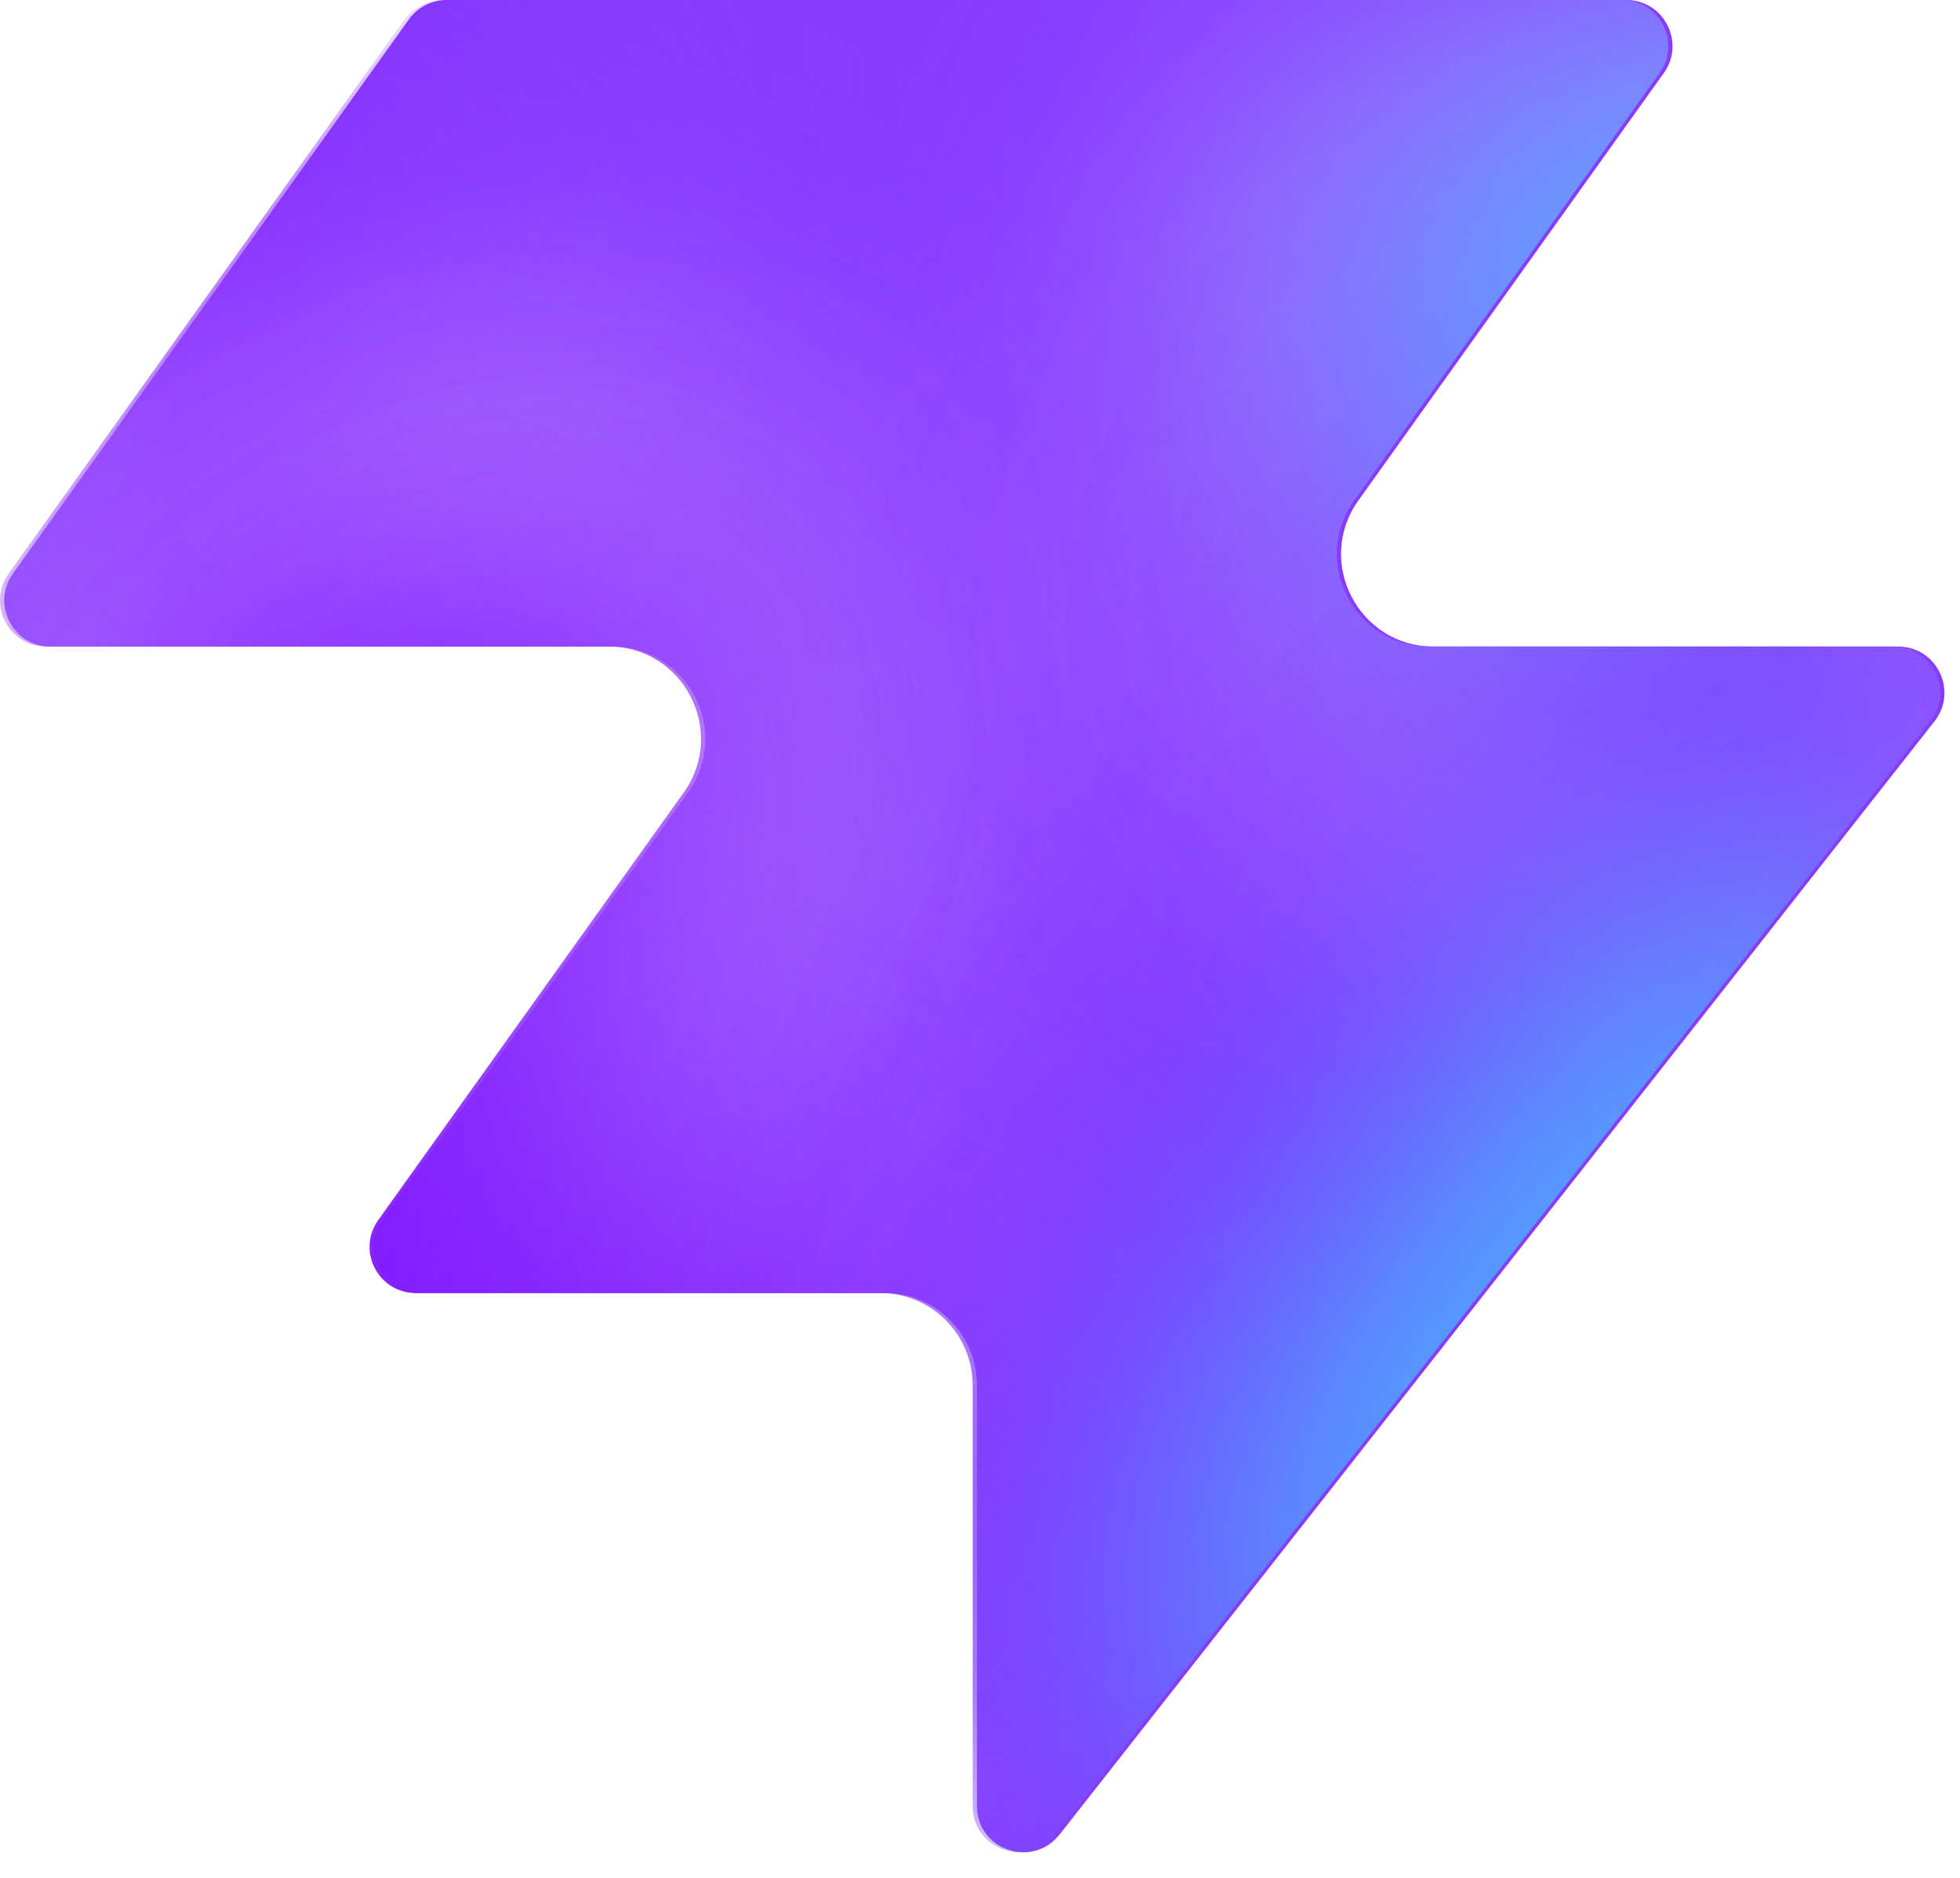
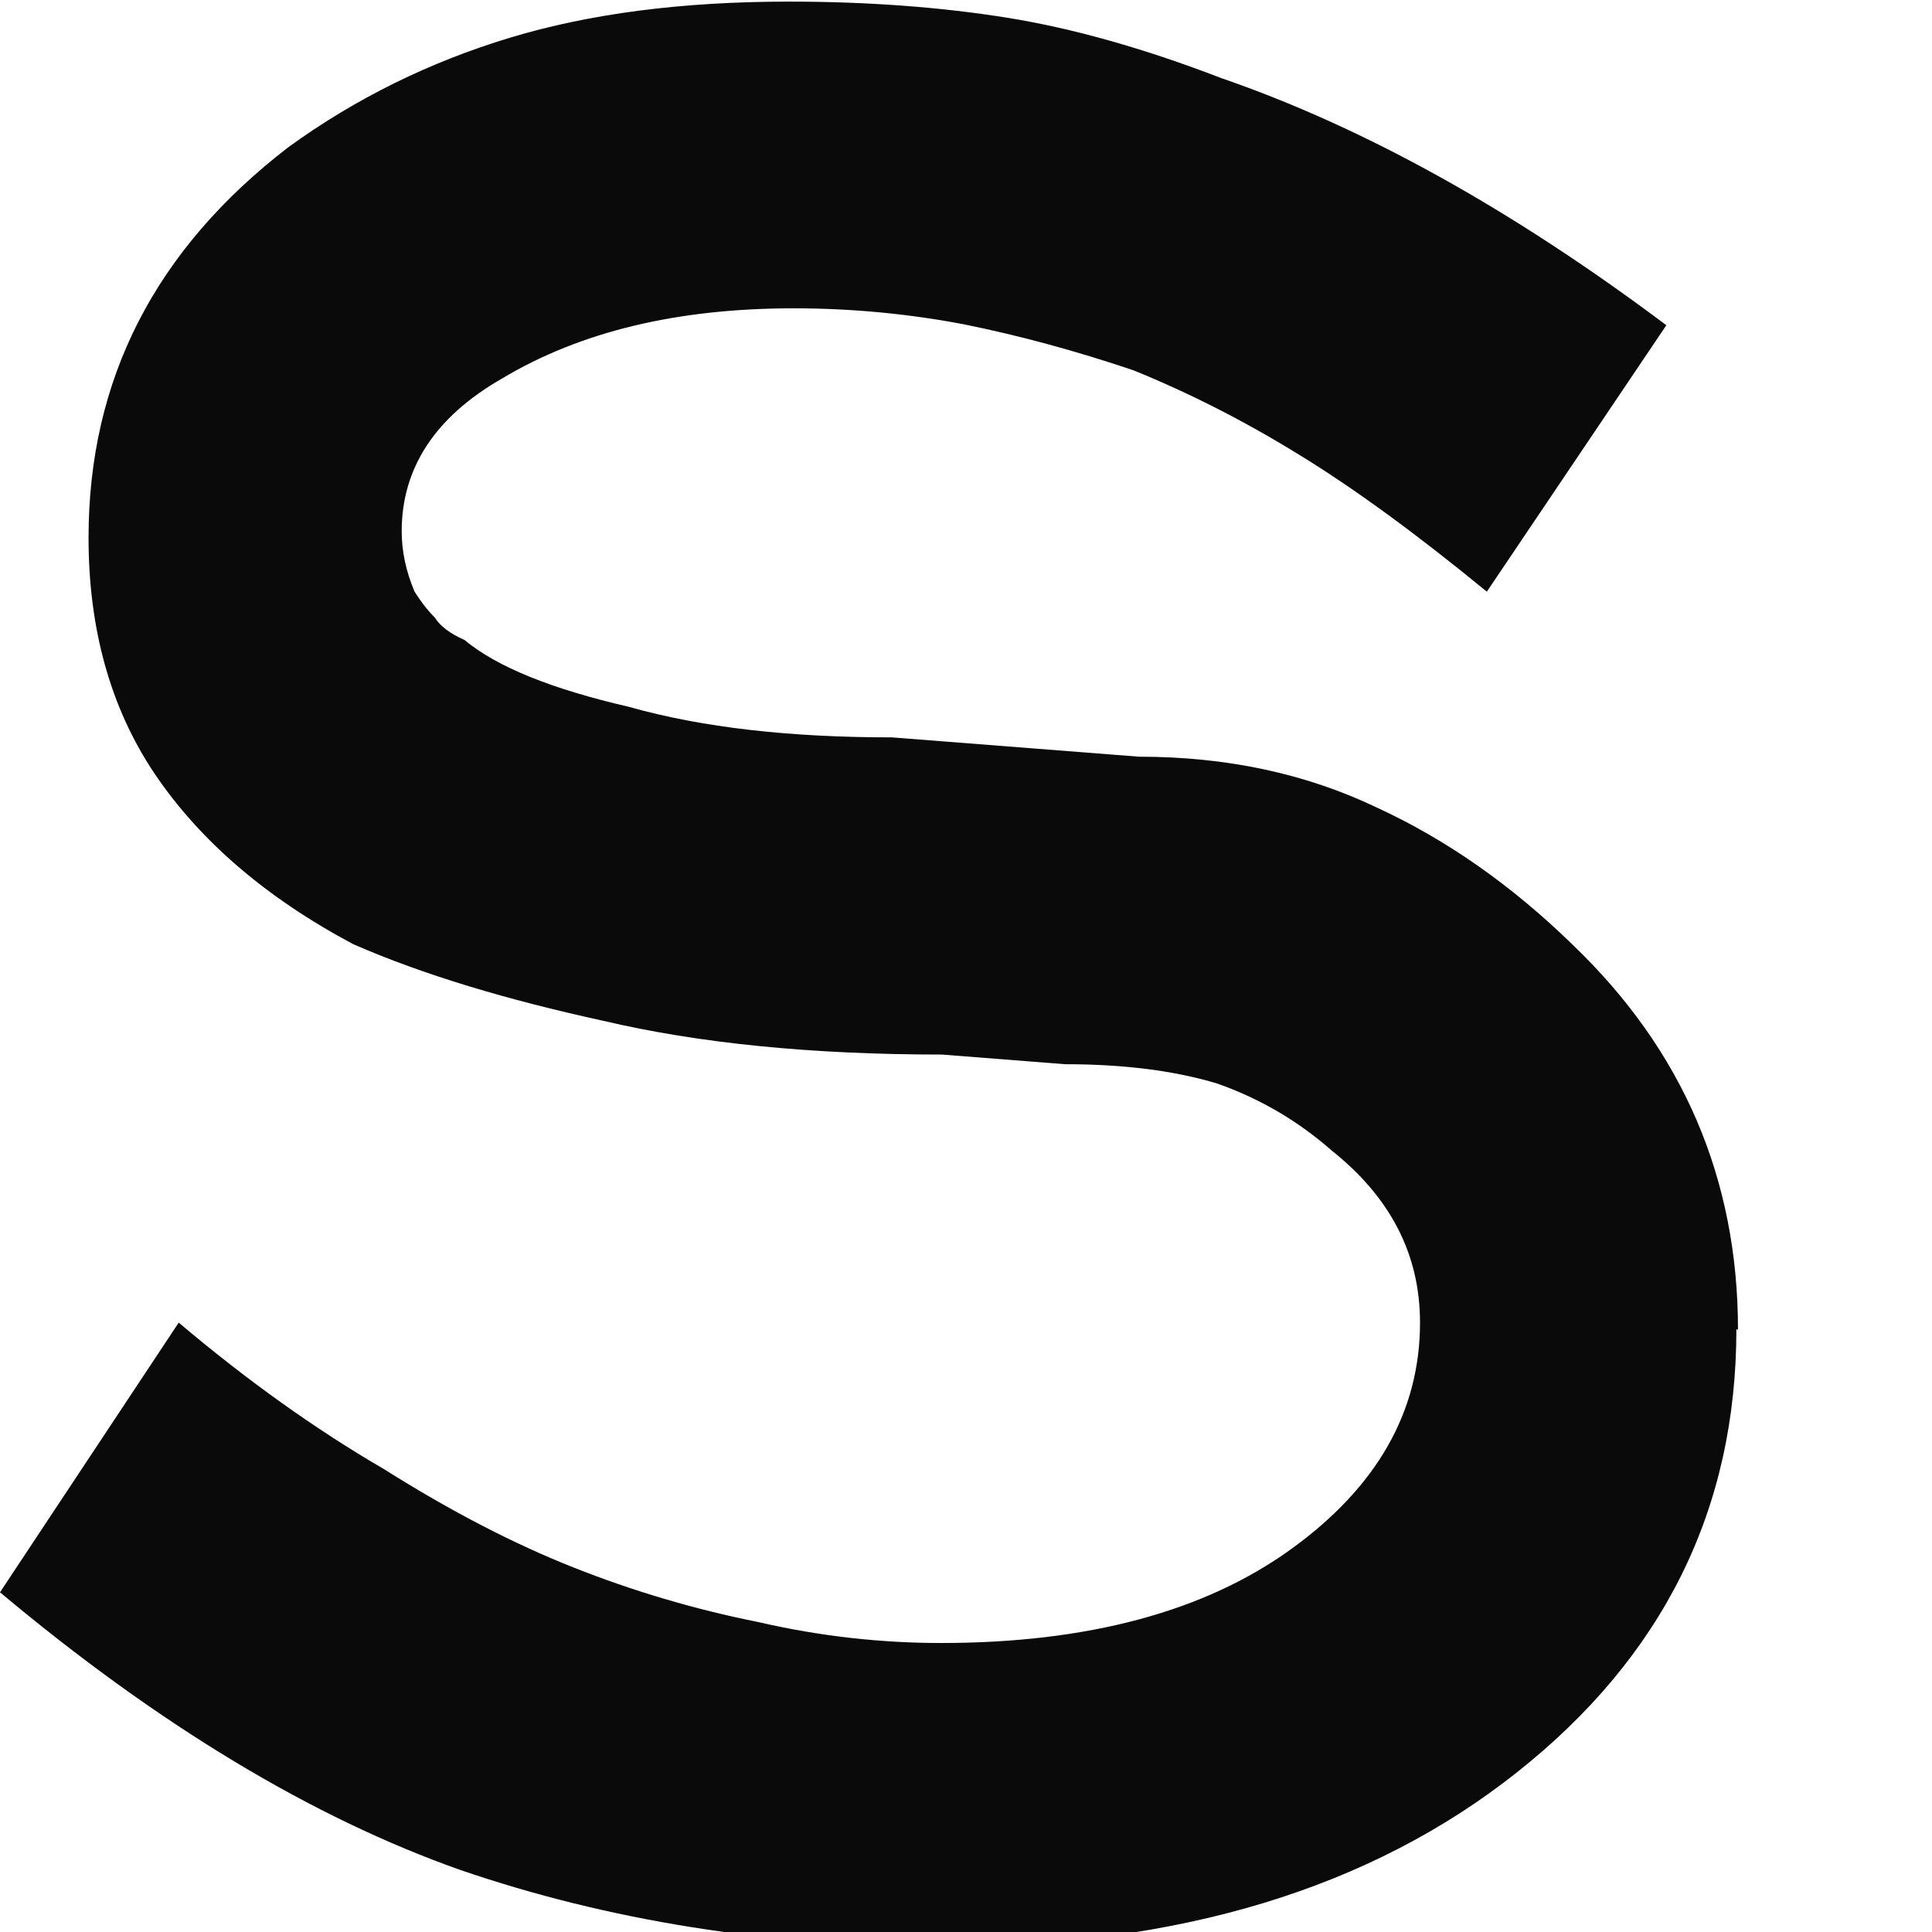
- <svg xmlns="http://www.w3.org/2000/svg" width="48" height="46" fill="none" viewBox="0 0 48 46">
-   <path fill="#863bff" d="M25.946 44.938c-.664.845-2.021.375-2.021-.698V33.937a2.26 2.26 0 0 0-2.262-2.262H10.287c-.92 0-1.456-1.04-.92-1.788l7.48-10.471c1.07-1.497 0-3.578-1.842-3.578H1.237c-.92 0-1.456-1.04-.92-1.788L10.013.474c.214-.297.556-.474.92-.474h28.894c.92 0 1.456 1.04.92 1.788l-7.48 10.471c-1.07 1.498 0 3.579 1.842 3.579h11.377c.943 0 1.473 1.088.89 1.83L25.947 44.94z" style="fill:#863bff;fill:color(display-p3 .525 .23 1);fill-opacity:1" />
-   <mask id="a" width="48" height="46" x="0" y="0" maskUnits="userSpaceOnUse" style="mask-type:alpha">
-     <path fill="#000" d="M25.842 44.938c-.664.844-2.021.375-2.021-.698V33.937a2.26 2.26 0 0 0-2.262-2.262H10.183c-.92 0-1.456-1.04-.92-1.788l7.48-10.471c1.07-1.498 0-3.579-1.842-3.579H1.133c-.92 0-1.456-1.04-.92-1.787L9.91.473c.214-.297.556-.474.92-.474h28.894c.92 0 1.456 1.04.92 1.788l-7.48 10.471c-1.07 1.498 0 3.578 1.842 3.578h11.377c.943 0 1.473 1.088.89 1.832L25.843 44.94z" style="fill:#000;fill-opacity:1" />
-   </mask>
-   <g mask="url(#a)">
-     <g filter="url(#b)">
-       <ellipse cx="5.508" cy="14.704" fill="#ede6ff" rx="5.508" ry="14.704" style="fill:#ede6ff;fill:color(display-p3 .927 .903 1);fill-opacity:1" transform="matrix(.00324 1 1 -.00324 -4.47 31.516)" />
-     </g>
-     <g filter="url(#c)">
-       <ellipse cx="10.399" cy="29.851" fill="#ede6ff" rx="10.399" ry="29.851" style="fill:#ede6ff;fill:color(display-p3 .927 .903 1);fill-opacity:1" transform="matrix(.00324 1 1 -.00324 -39.328 7.883)" />
-     </g>
-     <g filter="url(#d)">
-       <ellipse cx="5.508" cy="30.487" fill="#7e14ff" rx="5.508" ry="30.487" style="fill:#7e14ff;fill:color(display-p3 .492 .077 1);fill-opacity:1" transform="rotate(89.814 -25.913 -14.639)scale(1 -1)" />
-     </g>
-     <g filter="url(#e)">
-       <ellipse cx="5.508" cy="30.599" fill="#7e14ff" rx="5.508" ry="30.599" style="fill:#7e14ff;fill:color(display-p3 .492 .077 1);fill-opacity:1" transform="rotate(89.814 -32.644 -3.334)scale(1 -1)" />
-     </g>
-     <g filter="url(#f)">
-       <ellipse cx="5.508" cy="30.599" fill="#7e14ff" rx="5.508" ry="30.599" style="fill:#7e14ff;fill:color(display-p3 .492 .077 1);fill-opacity:1" transform="matrix(.00324 1 1 -.00324 -34.34 30.47)" />
-     </g>
-     <g filter="url(#g)">
-       <ellipse cx="14.072" cy="22.078" fill="#ede6ff" rx="14.072" ry="22.078" style="fill:#ede6ff;fill:color(display-p3 .927 .903 1);fill-opacity:1" transform="rotate(93.35 24.506 48.493)scale(-1 1)" />
-     </g>
-     <g filter="url(#h)">
-       <ellipse cx="3.47" cy="21.501" fill="#7e14ff" rx="3.47" ry="21.501" style="fill:#7e14ff;fill:color(display-p3 .492 .077 1);fill-opacity:1" transform="rotate(89.009 28.708 47.59)scale(-1 1)" />
-     </g>
-     <g filter="url(#i)">
-       <ellipse cx="3.47" cy="21.501" fill="#7e14ff" rx="3.47" ry="21.501" style="fill:#7e14ff;fill:color(display-p3 .492 .077 1);fill-opacity:1" transform="rotate(89.009 28.708 47.59)scale(-1 1)" />
-     </g>
-     <g filter="url(#j)">
-       <ellipse cx=".387" cy="8.972" fill="#7e14ff" rx="4.407" ry="29.108" style="fill:#7e14ff;fill:color(display-p3 .492 .077 1);fill-opacity:1" transform="rotate(39.51 .387 8.972)" />
-     </g>
-     <g filter="url(#k)">
-       <ellipse cx="47.523" cy="-6.092" fill="#7e14ff" rx="4.407" ry="29.108" style="fill:#7e14ff;fill:color(display-p3 .492 .077 1);fill-opacity:1" transform="rotate(37.892 47.523 -6.092)" />
-     </g>
-     <g filter="url(#l)">
-       <ellipse cx="41.412" cy="6.333" fill="#47bfff" rx="5.971" ry="9.665" style="fill:#47bfff;fill:color(display-p3 .28 .748 1);fill-opacity:1" transform="rotate(37.892 41.412 6.333)" />
-     </g>
-     <g filter="url(#m)">
-       <ellipse cx="-1.879" cy="38.332" fill="#7e14ff" rx="4.407" ry="29.108" style="fill:#7e14ff;fill:color(display-p3 .492 .077 1);fill-opacity:1" transform="rotate(37.892 -1.88 38.332)" />
-     </g>
-     <g filter="url(#n)">
-       <ellipse cx="-1.879" cy="38.332" fill="#7e14ff" rx="4.407" ry="29.108" style="fill:#7e14ff;fill:color(display-p3 .492 .077 1);fill-opacity:1" transform="rotate(37.892 -1.88 38.332)" />
-     </g>
-     <g filter="url(#o)">
-       <ellipse cx="35.651" cy="29.907" fill="#7e14ff" rx="4.407" ry="29.108" style="fill:#7e14ff;fill:color(display-p3 .492 .077 1);fill-opacity:1" transform="rotate(37.892 35.651 29.907)" />
-     </g>
-     <g filter="url(#p)">
-       <ellipse cx="38.418" cy="32.4" fill="#47bfff" rx="5.971" ry="15.297" style="fill:#47bfff;fill:color(display-p3 .28 .748 1);fill-opacity:1" transform="rotate(37.892 38.418 32.4)" />
-     </g>
-   </g>
-   <defs>
-     <filter id="b" width="60.045" height="41.654" x="-19.77" y="16.149" color-interpolation-filters="sRGB" filterUnits="userSpaceOnUse">
-       <feFlood flood-opacity="0" result="BackgroundImageFix" />
-       <feBlend in="SourceGraphic" in2="BackgroundImageFix" result="shape" />
-       <feGaussianBlur result="effect1_foregroundBlur_2002_17158" stdDeviation="7.659" />
-     </filter>
-     <filter id="c" width="90.34" height="51.437" x="-54.613" y="-7.533" color-interpolation-filters="sRGB" filterUnits="userSpaceOnUse">
-       <feFlood flood-opacity="0" result="BackgroundImageFix" />
-       <feBlend in="SourceGraphic" in2="BackgroundImageFix" result="shape" />
-       <feGaussianBlur result="effect1_foregroundBlur_2002_17158" stdDeviation="7.659" />
-     </filter>
-     <filter id="d" width="79.355" height="29.4" x="-49.64" y="2.03" color-interpolation-filters="sRGB" filterUnits="userSpaceOnUse">
-       <feFlood flood-opacity="0" result="BackgroundImageFix" />
-       <feBlend in="SourceGraphic" in2="BackgroundImageFix" result="shape" />
-       <feGaussianBlur result="effect1_foregroundBlur_2002_17158" stdDeviation="4.596" />
-     </filter>
-     <filter id="e" width="79.579" height="29.4" x="-45.045" y="20.029" color-interpolation-filters="sRGB" filterUnits="userSpaceOnUse">
-       <feFlood flood-opacity="0" result="BackgroundImageFix" />
-       <feBlend in="SourceGraphic" in2="BackgroundImageFix" result="shape" />
-       <feGaussianBlur result="effect1_foregroundBlur_2002_17158" stdDeviation="4.596" />
-     </filter>
-     <filter id="f" width="79.579" height="29.4" x="-43.513" y="21.178" color-interpolation-filters="sRGB" filterUnits="userSpaceOnUse">
-       <feFlood flood-opacity="0" result="BackgroundImageFix" />
-       <feBlend in="SourceGraphic" in2="BackgroundImageFix" result="shape" />
-       <feGaussianBlur result="effect1_foregroundBlur_2002_17158" stdDeviation="4.596" />
-     </filter>
-     <filter id="g" width="74.749" height="58.852" x="15.756" y="-17.901" color-interpolation-filters="sRGB" filterUnits="userSpaceOnUse">
-       <feFlood flood-opacity="0" result="BackgroundImageFix" />
-       <feBlend in="SourceGraphic" in2="BackgroundImageFix" result="shape" />
-       <feGaussianBlur result="effect1_foregroundBlur_2002_17158" stdDeviation="7.659" />
-     </filter>
-     <filter id="h" width="61.377" height="25.362" x="23.548" y="2.284" color-interpolation-filters="sRGB" filterUnits="userSpaceOnUse">
-       <feFlood flood-opacity="0" result="BackgroundImageFix" />
-       <feBlend in="SourceGraphic" in2="BackgroundImageFix" result="shape" />
-       <feGaussianBlur result="effect1_foregroundBlur_2002_17158" stdDeviation="4.596" />
-     </filter>
-     <filter id="i" width="61.377" height="25.362" x="23.548" y="2.284" color-interpolation-filters="sRGB" filterUnits="userSpaceOnUse">
-       <feFlood flood-opacity="0" result="BackgroundImageFix" />
-       <feBlend in="SourceGraphic" in2="BackgroundImageFix" result="shape" />
-       <feGaussianBlur result="effect1_foregroundBlur_2002_17158" stdDeviation="4.596" />
-     </filter>
-     <filter id="j" width="56.045" height="63.649" x="-27.636" y="-22.853" color-interpolation-filters="sRGB" filterUnits="userSpaceOnUse">
-       <feFlood flood-opacity="0" result="BackgroundImageFix" />
-       <feBlend in="SourceGraphic" in2="BackgroundImageFix" result="shape" />
-       <feGaussianBlur result="effect1_foregroundBlur_2002_17158" stdDeviation="4.596" />
-     </filter>
-     <filter id="k" width="54.814" height="64.646" x="20.116" y="-38.415" color-interpolation-filters="sRGB" filterUnits="userSpaceOnUse">
-       <feFlood flood-opacity="0" result="BackgroundImageFix" />
-       <feBlend in="SourceGraphic" in2="BackgroundImageFix" result="shape" />
-       <feGaussianBlur result="effect1_foregroundBlur_2002_17158" stdDeviation="4.596" />
-     </filter>
-     <filter id="l" width="33.541" height="35.313" x="24.641" y="-11.323" color-interpolation-filters="sRGB" filterUnits="userSpaceOnUse">
-       <feFlood flood-opacity="0" result="BackgroundImageFix" />
-       <feBlend in="SourceGraphic" in2="BackgroundImageFix" result="shape" />
-       <feGaussianBlur result="effect1_foregroundBlur_2002_17158" stdDeviation="4.596" />
-     </filter>
-     <filter id="m" width="54.814" height="64.646" x="-29.286" y="6.009" color-interpolation-filters="sRGB" filterUnits="userSpaceOnUse">
-       <feFlood flood-opacity="0" result="BackgroundImageFix" />
-       <feBlend in="SourceGraphic" in2="BackgroundImageFix" result="shape" />
-       <feGaussianBlur result="effect1_foregroundBlur_2002_17158" stdDeviation="4.596" />
-     </filter>
-     <filter id="n" width="54.814" height="64.646" x="-29.286" y="6.009" color-interpolation-filters="sRGB" filterUnits="userSpaceOnUse">
-       <feFlood flood-opacity="0" result="BackgroundImageFix" />
-       <feBlend in="SourceGraphic" in2="BackgroundImageFix" result="shape" />
-       <feGaussianBlur result="effect1_foregroundBlur_2002_17158" stdDeviation="4.596" />
-     </filter>
-     <filter id="o" width="54.814" height="64.646" x="8.244" y="-2.416" color-interpolation-filters="sRGB" filterUnits="userSpaceOnUse">
-       <feFlood flood-opacity="0" result="BackgroundImageFix" />
-       <feBlend in="SourceGraphic" in2="BackgroundImageFix" result="shape" />
-       <feGaussianBlur result="effect1_foregroundBlur_2002_17158" stdDeviation="4.596" />
-     </filter>
-     <filter id="p" width="39.409" height="43.623" x="18.713" y="10.588" color-interpolation-filters="sRGB" filterUnits="userSpaceOnUse">
-       <feFlood flood-opacity="0" result="BackgroundImageFix" />
-       <feBlend in="SourceGraphic" in2="BackgroundImageFix" result="shape" />
-       <feGaussianBlur result="effect1_foregroundBlur_2002_17158" stdDeviation="4.596" />
-     </filter>
-   </defs>
+ <svg xmlns="http://www.w3.org/2000/svg" viewBox="0 0 24 24">
+   <style>
+     .s-mark { fill: #0A0A0A; }
+     @media (prefers-color-scheme: dark) {
+       .s-mark { fill: #F5F5F0; }
+     }
+   </style>
+   <path class="s-mark" d="M21.57,16.51c0,2.24-.91,4.07-2.73,5.51-1.82,1.44-4.19,2.16-7.12,2.16-2.16,0-4.16-.32-6-.95-1.84-.65-3.75-1.8-5.72-3.45l2.22-3.35c.84.71,1.69,1.32,2.55,1.82.84.53,1.62.93,2.35,1.22.73.29,1.5.52,2.3.68.78.18,1.54.26,2.27.26,1.82,0,3.27-.39,4.34-1.16s1.61-1.71,1.61-2.82c0-.85-.37-1.56-1.1-2.14-.41-.36-.88-.64-1.42-.83-.53-.16-1.16-.24-1.89-.24l-1.53-.12c-1.62,0-3.02-.14-4.21-.42-1.19-.26-2.23-.57-3.1-.95-1.09-.58-1.91-1.29-2.47-2.12-.55-.82-.82-1.8-.82-2.93,0-1.97.83-3.58,2.48-4.85.84-.61,1.76-1.06,2.75-1.36.99-.3,2.14-.45,3.47-.45.99,0,1.9.07,2.71.2.81.13,1.7.38,2.66.75,1.77.61,3.61,1.63,5.53,3.07l-2.23,3.31c-.89-.73-1.66-1.29-2.33-1.7-.68-.42-1.37-.77-2.06-1.05-.71-.24-1.41-.43-2.1-.57-.68-.13-1.39-.2-2.12-.2-1.45,0-2.65.29-3.62.87-.84.48-1.25,1.12-1.25,1.9,0,.24.05.49.16.75.07.11.15.22.25.32.07.11.19.2.37.28.41.34,1.09.61,2.04.83.92.26,2.01.38,3.27.38l3.07.24c1.09,0,2.07.21,2.95.63.87.4,1.68.97,2.43,1.7,1.38,1.32,2.06,2.92,2.06,4.79Z" />
</svg>
